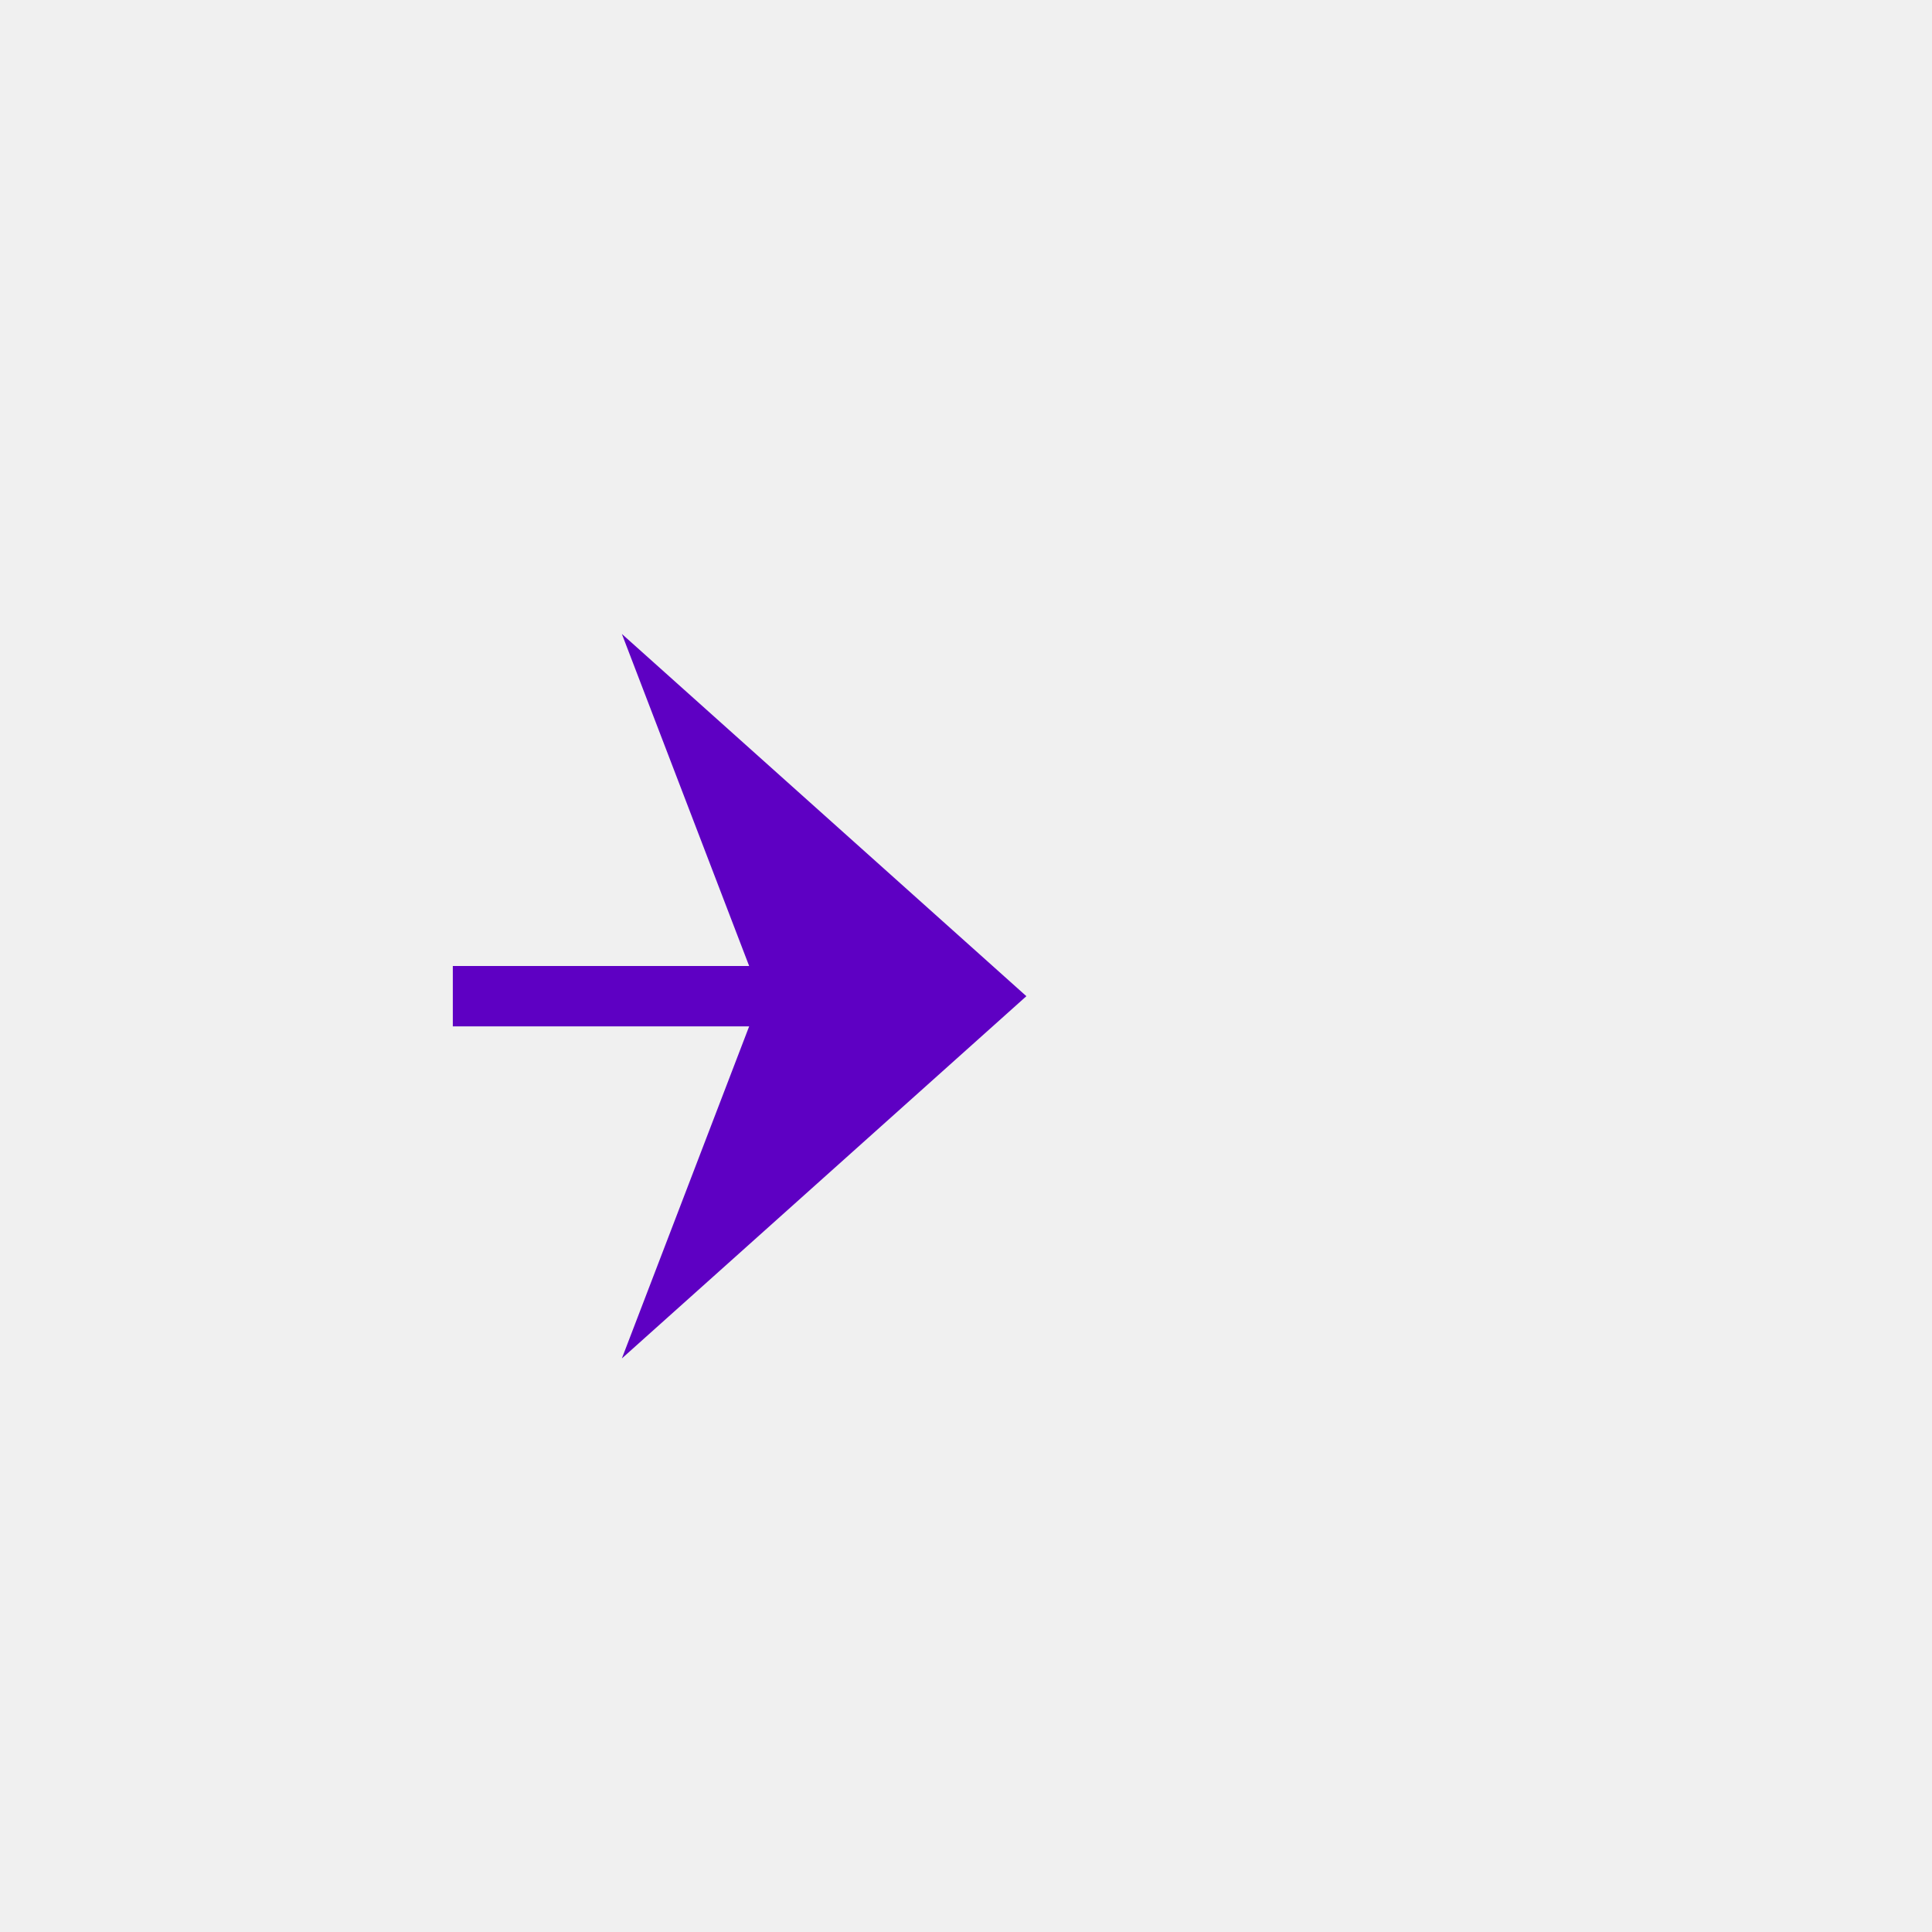
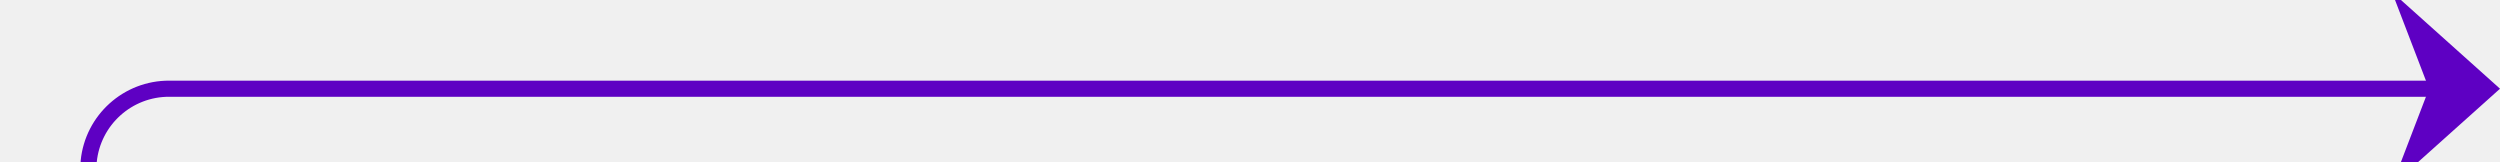
- <svg xmlns="http://www.w3.org/2000/svg" version="1.1" width="32px" height="32px" preserveAspectRatio="xMinYMid meet" viewBox="1383 585  32 30">
+ <svg xmlns="http://www.w3.org/2000/svg" version="1.1" width="155px" height="10px" preserveAspectRatio="xMinYMid meet" viewBox="959 356  155 8">
  <defs>
-     <mask fill="white" id="clip46">
-       <path d="M 1309.5 586  L 1390.5 586  L 1390.5 614  L 1309.5 614  Z M 1300 584  L 1416 584  L 1416 616  L 1300 616  Z " fill-rule="evenodd" />
+     <mask fill="white" id="clip200">
+       <path d="M 932.5 376  L 995.5 376  L 995.5 404  L 932.5 404  Z M 932.5 344  L 1130 344  L 1130 570  L 932.5 570  Z " fill-rule="evenodd" />
    </mask>
  </defs>
-   <path d="M 1309.5 600.5  L 1300 600.5  M 1390.5 600.5  L 1399 600.5  " stroke-width="1" stroke="#5e00c3" fill="none" />
-   <path d="M 1393.3 606.5  L 1400 600.5  L 1393.3 594.5  L 1395.6 600.5  L 1393.3 606.5  Z " fill-rule="nonzero" fill="#5e00c3" stroke="none" mask="url(#clip46)" />
+   <path d="M 964.5 570  L 964.5 365  A 5 5 0 0 1 969.5 360.5 L 1113 360.5  " stroke-width="1" stroke="#5e00c3" fill="none" mask="url(#clip200)" />
+   <path d="M 1107.3 366.5  L 1114 360.5  L 1107.3 354.5  L 1109.6 360.5  L 1107.3 366.5  Z " fill-rule="nonzero" fill="#5e00c3" stroke="none" mask="url(#clip200)" />
</svg>
